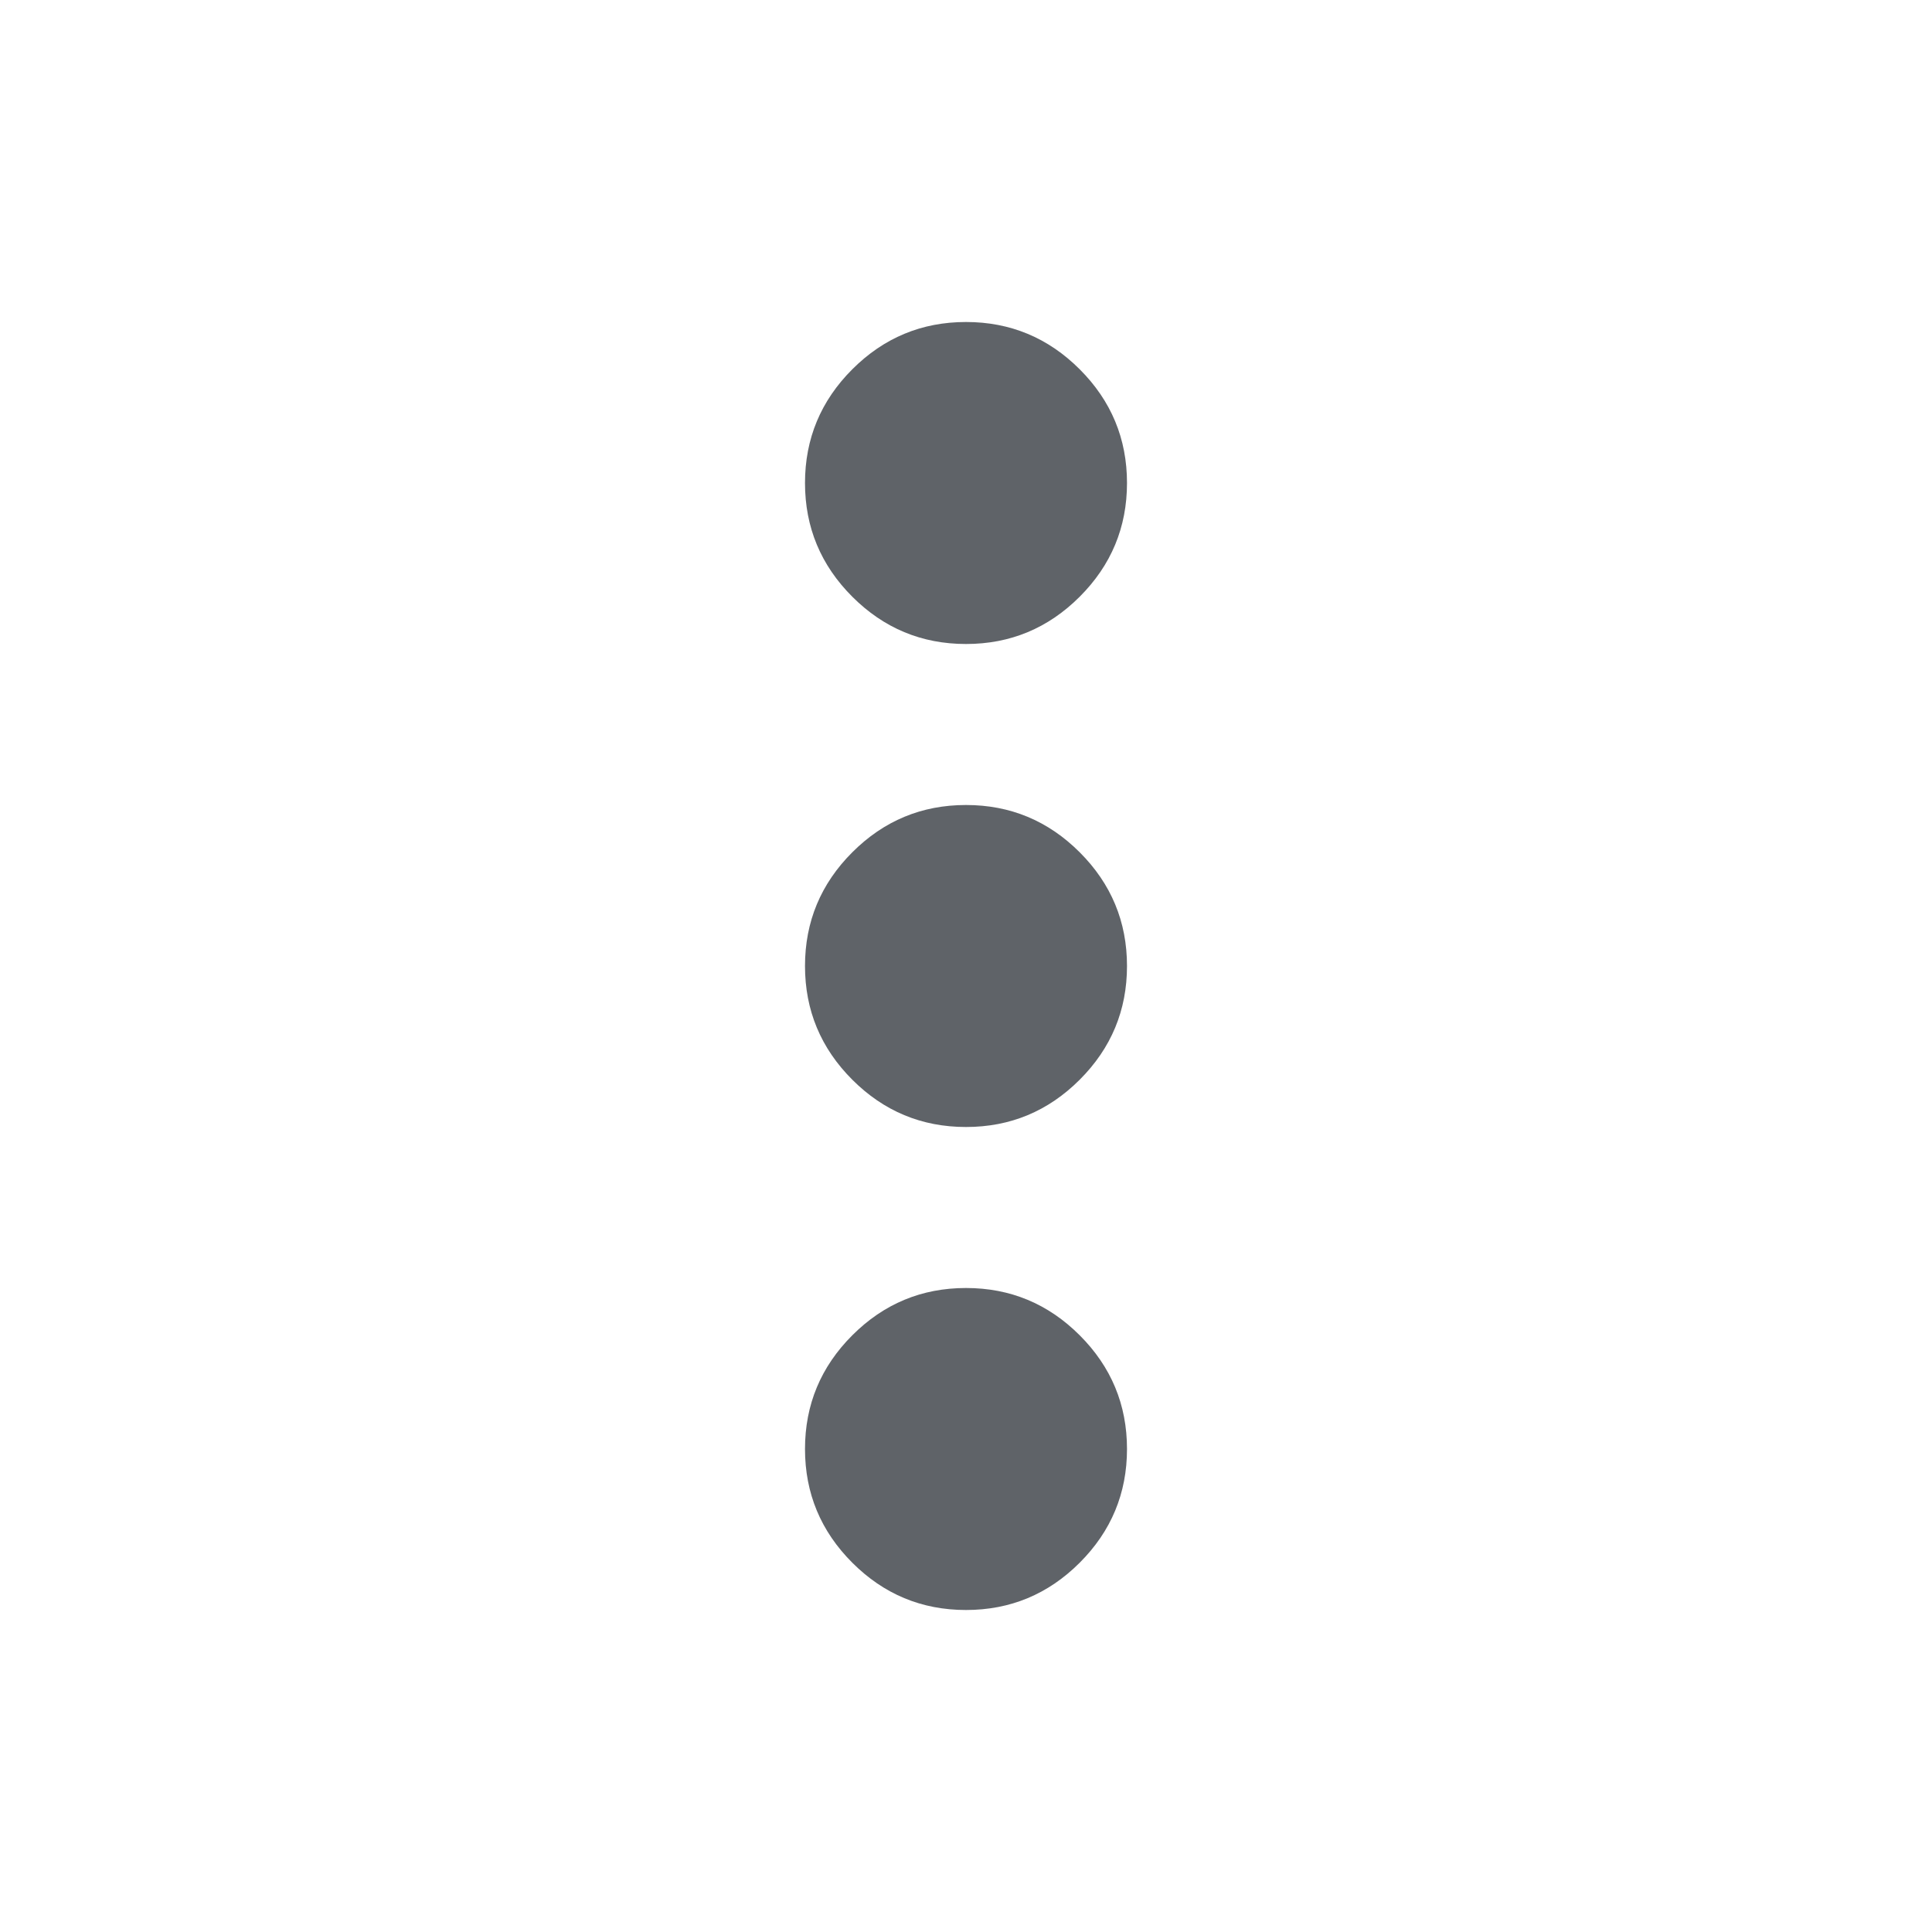
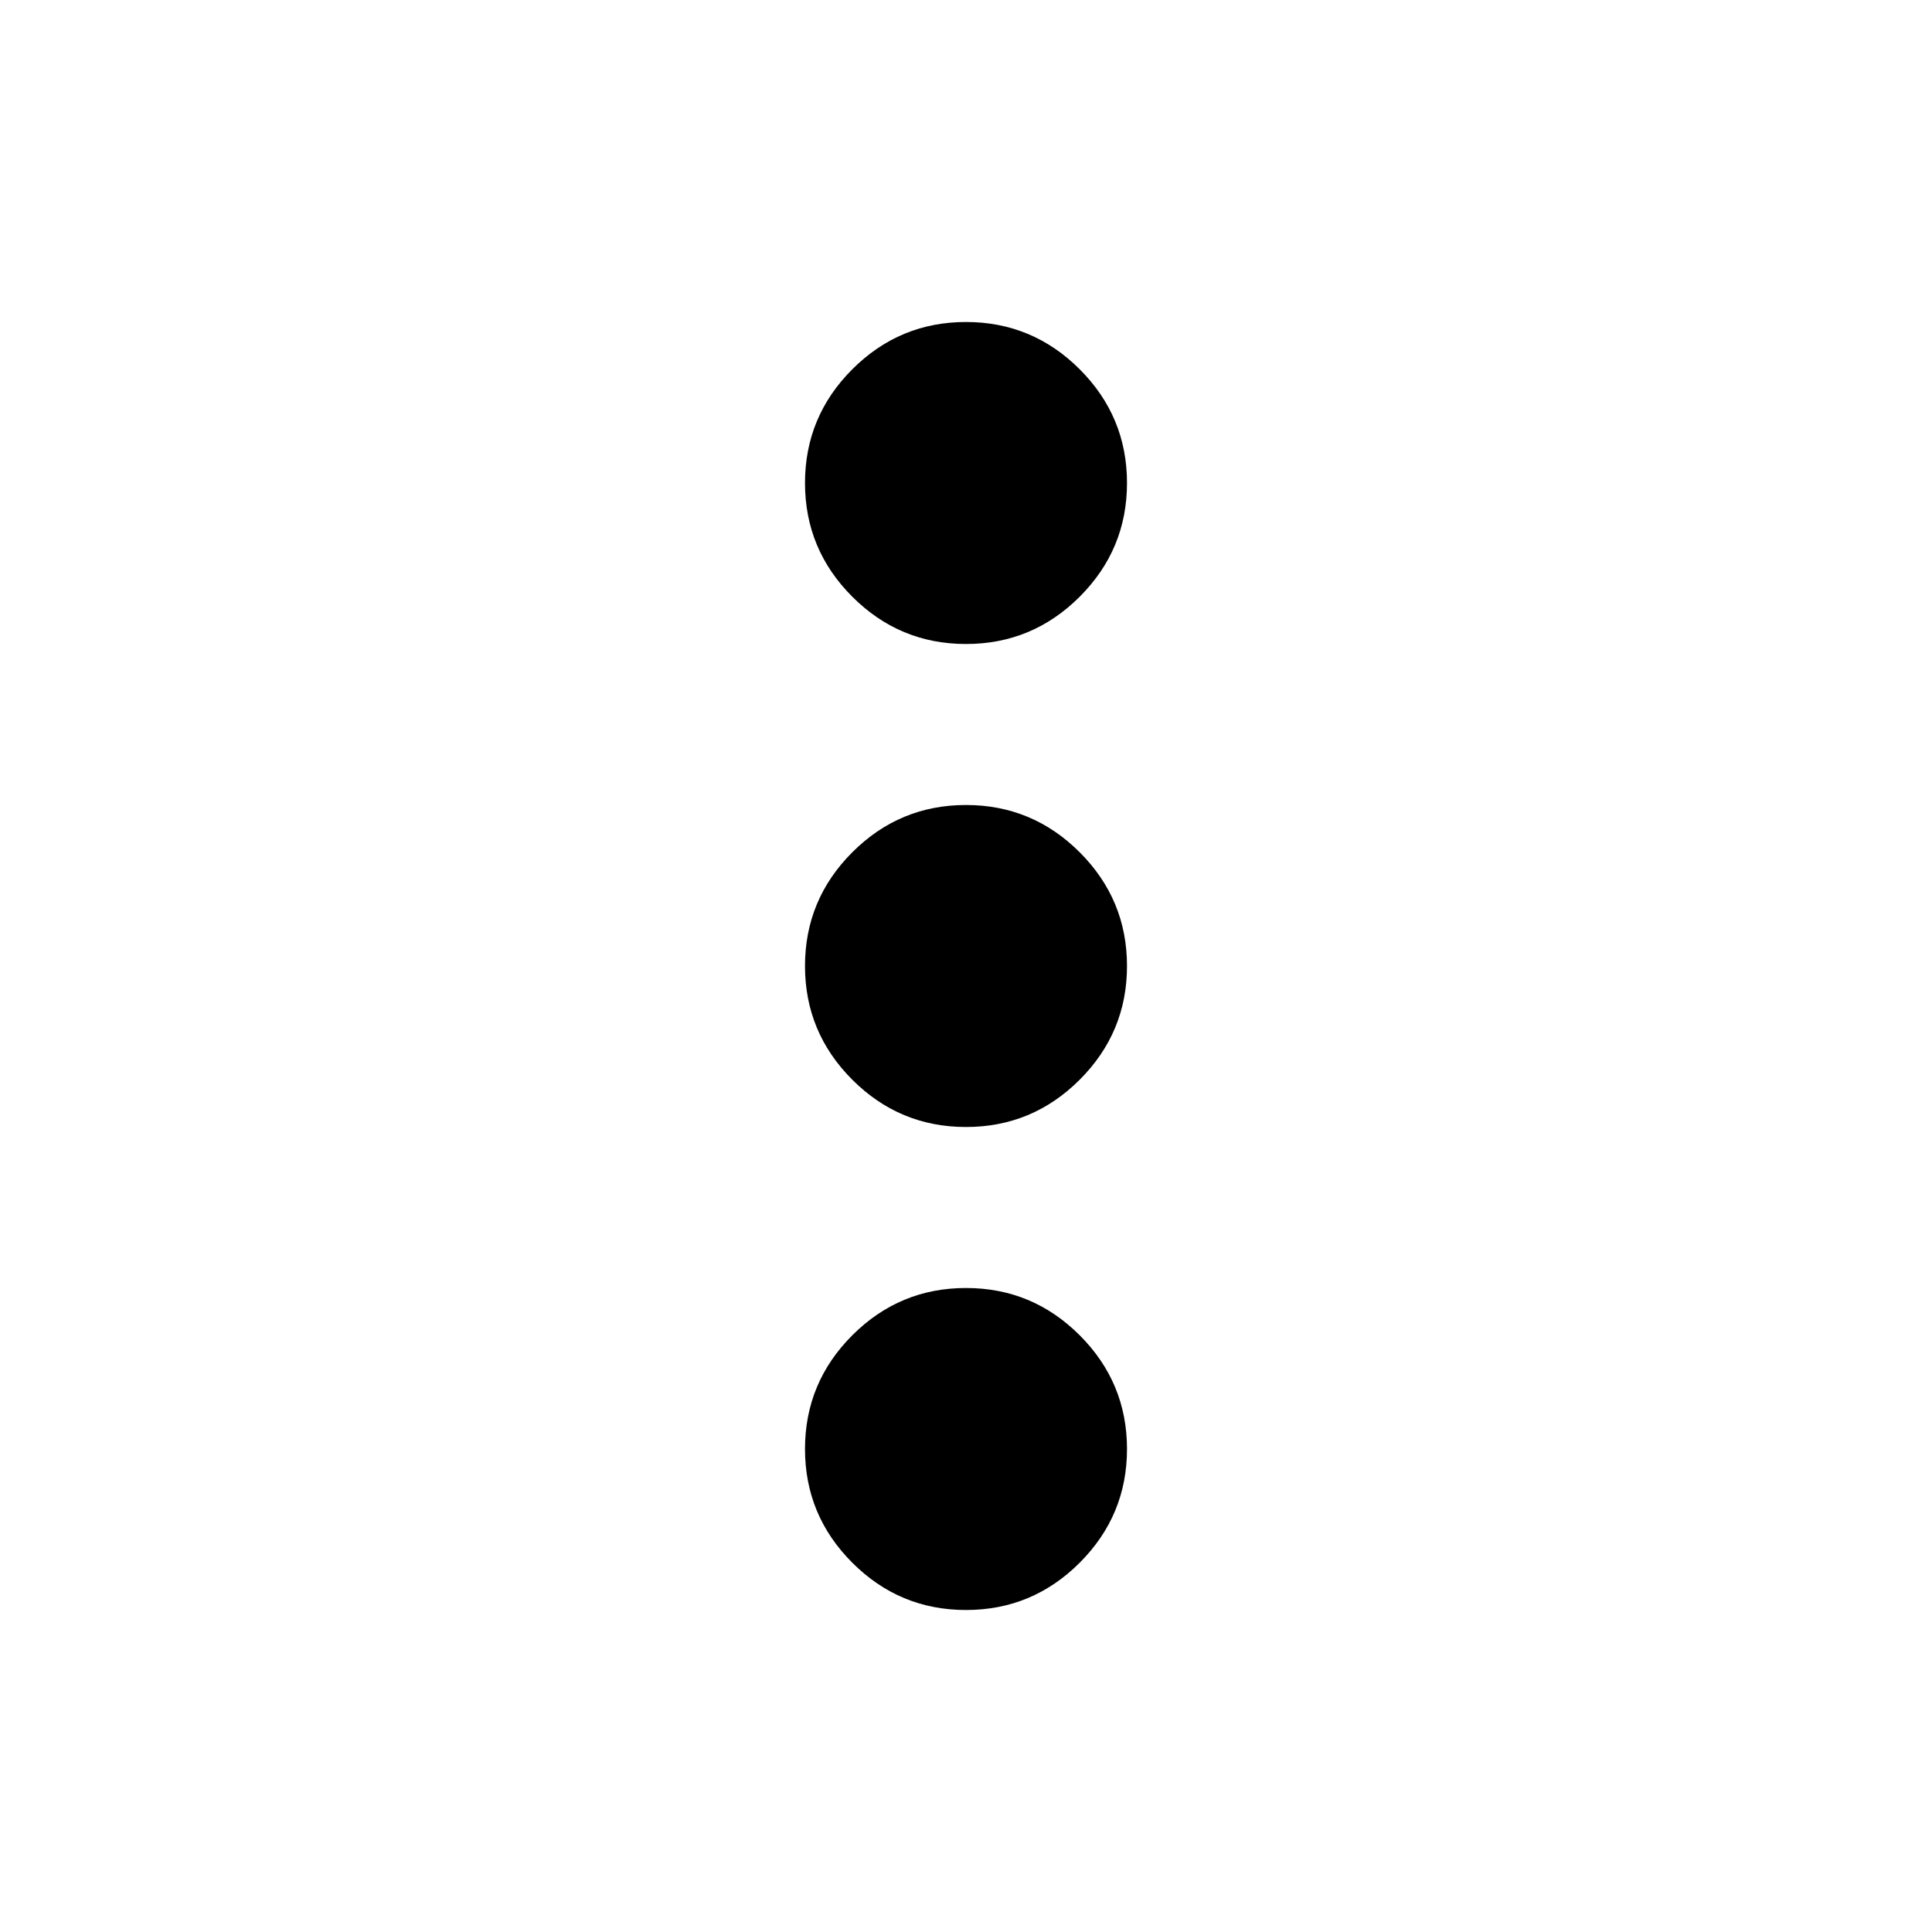
- <svg xmlns="http://www.w3.org/2000/svg" height="24px" viewBox="0 -960 960 960" width="24px" fill="#5f6368">
+ <svg xmlns="http://www.w3.org/2000/svg" height="24px" viewBox="0 -960 960 960" width="24px" fill="currentColor">
  <path d="M480-160q-33 0-56.5-23.5T400-240q0-33 23.5-56.5T480-320q33 0 56.5 23.5T560-240q0 33-23.5 56.5T480-160Zm0-240q-33 0-56.5-23.5T400-480q0-33 23.5-56.5T480-560q33 0 56.5 23.5T560-480q0 33-23.5 56.5T480-400Zm0-240q-33 0-56.5-23.5T400-720q0-33 23.5-56.5T480-800q33 0 56.5 23.5T560-720q0 33-23.5 56.5T480-640Z" />
</svg>
